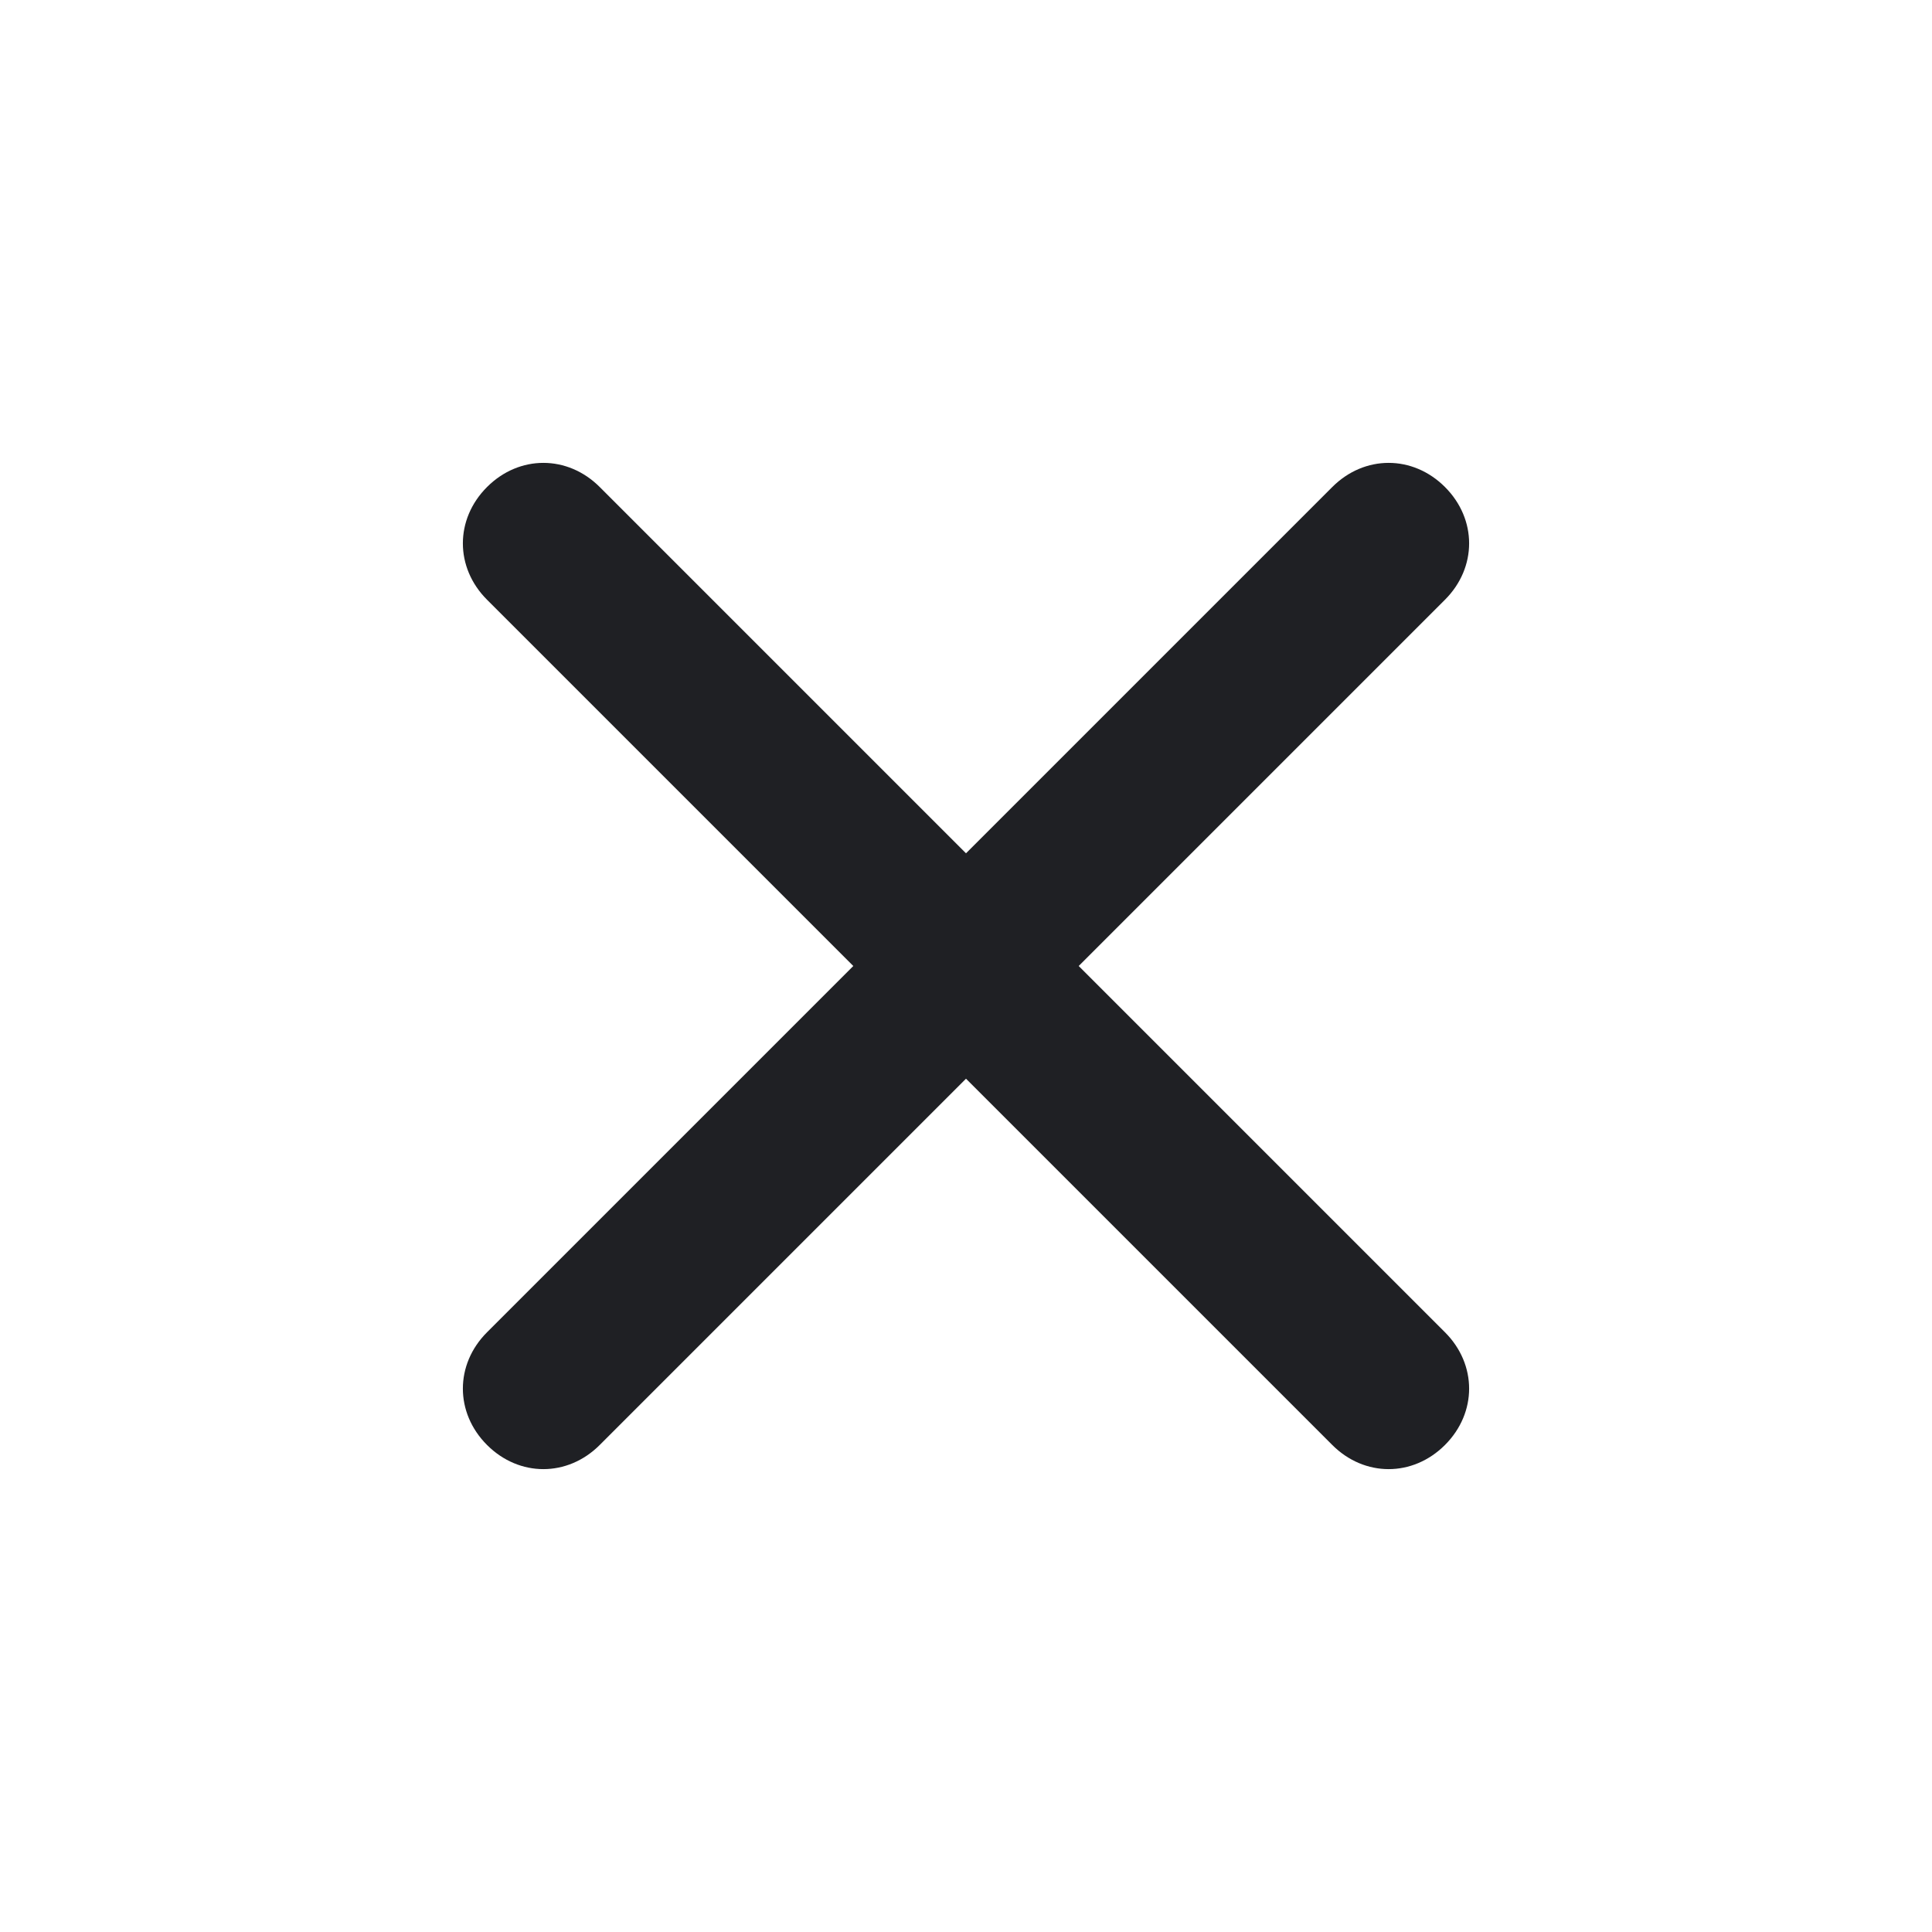
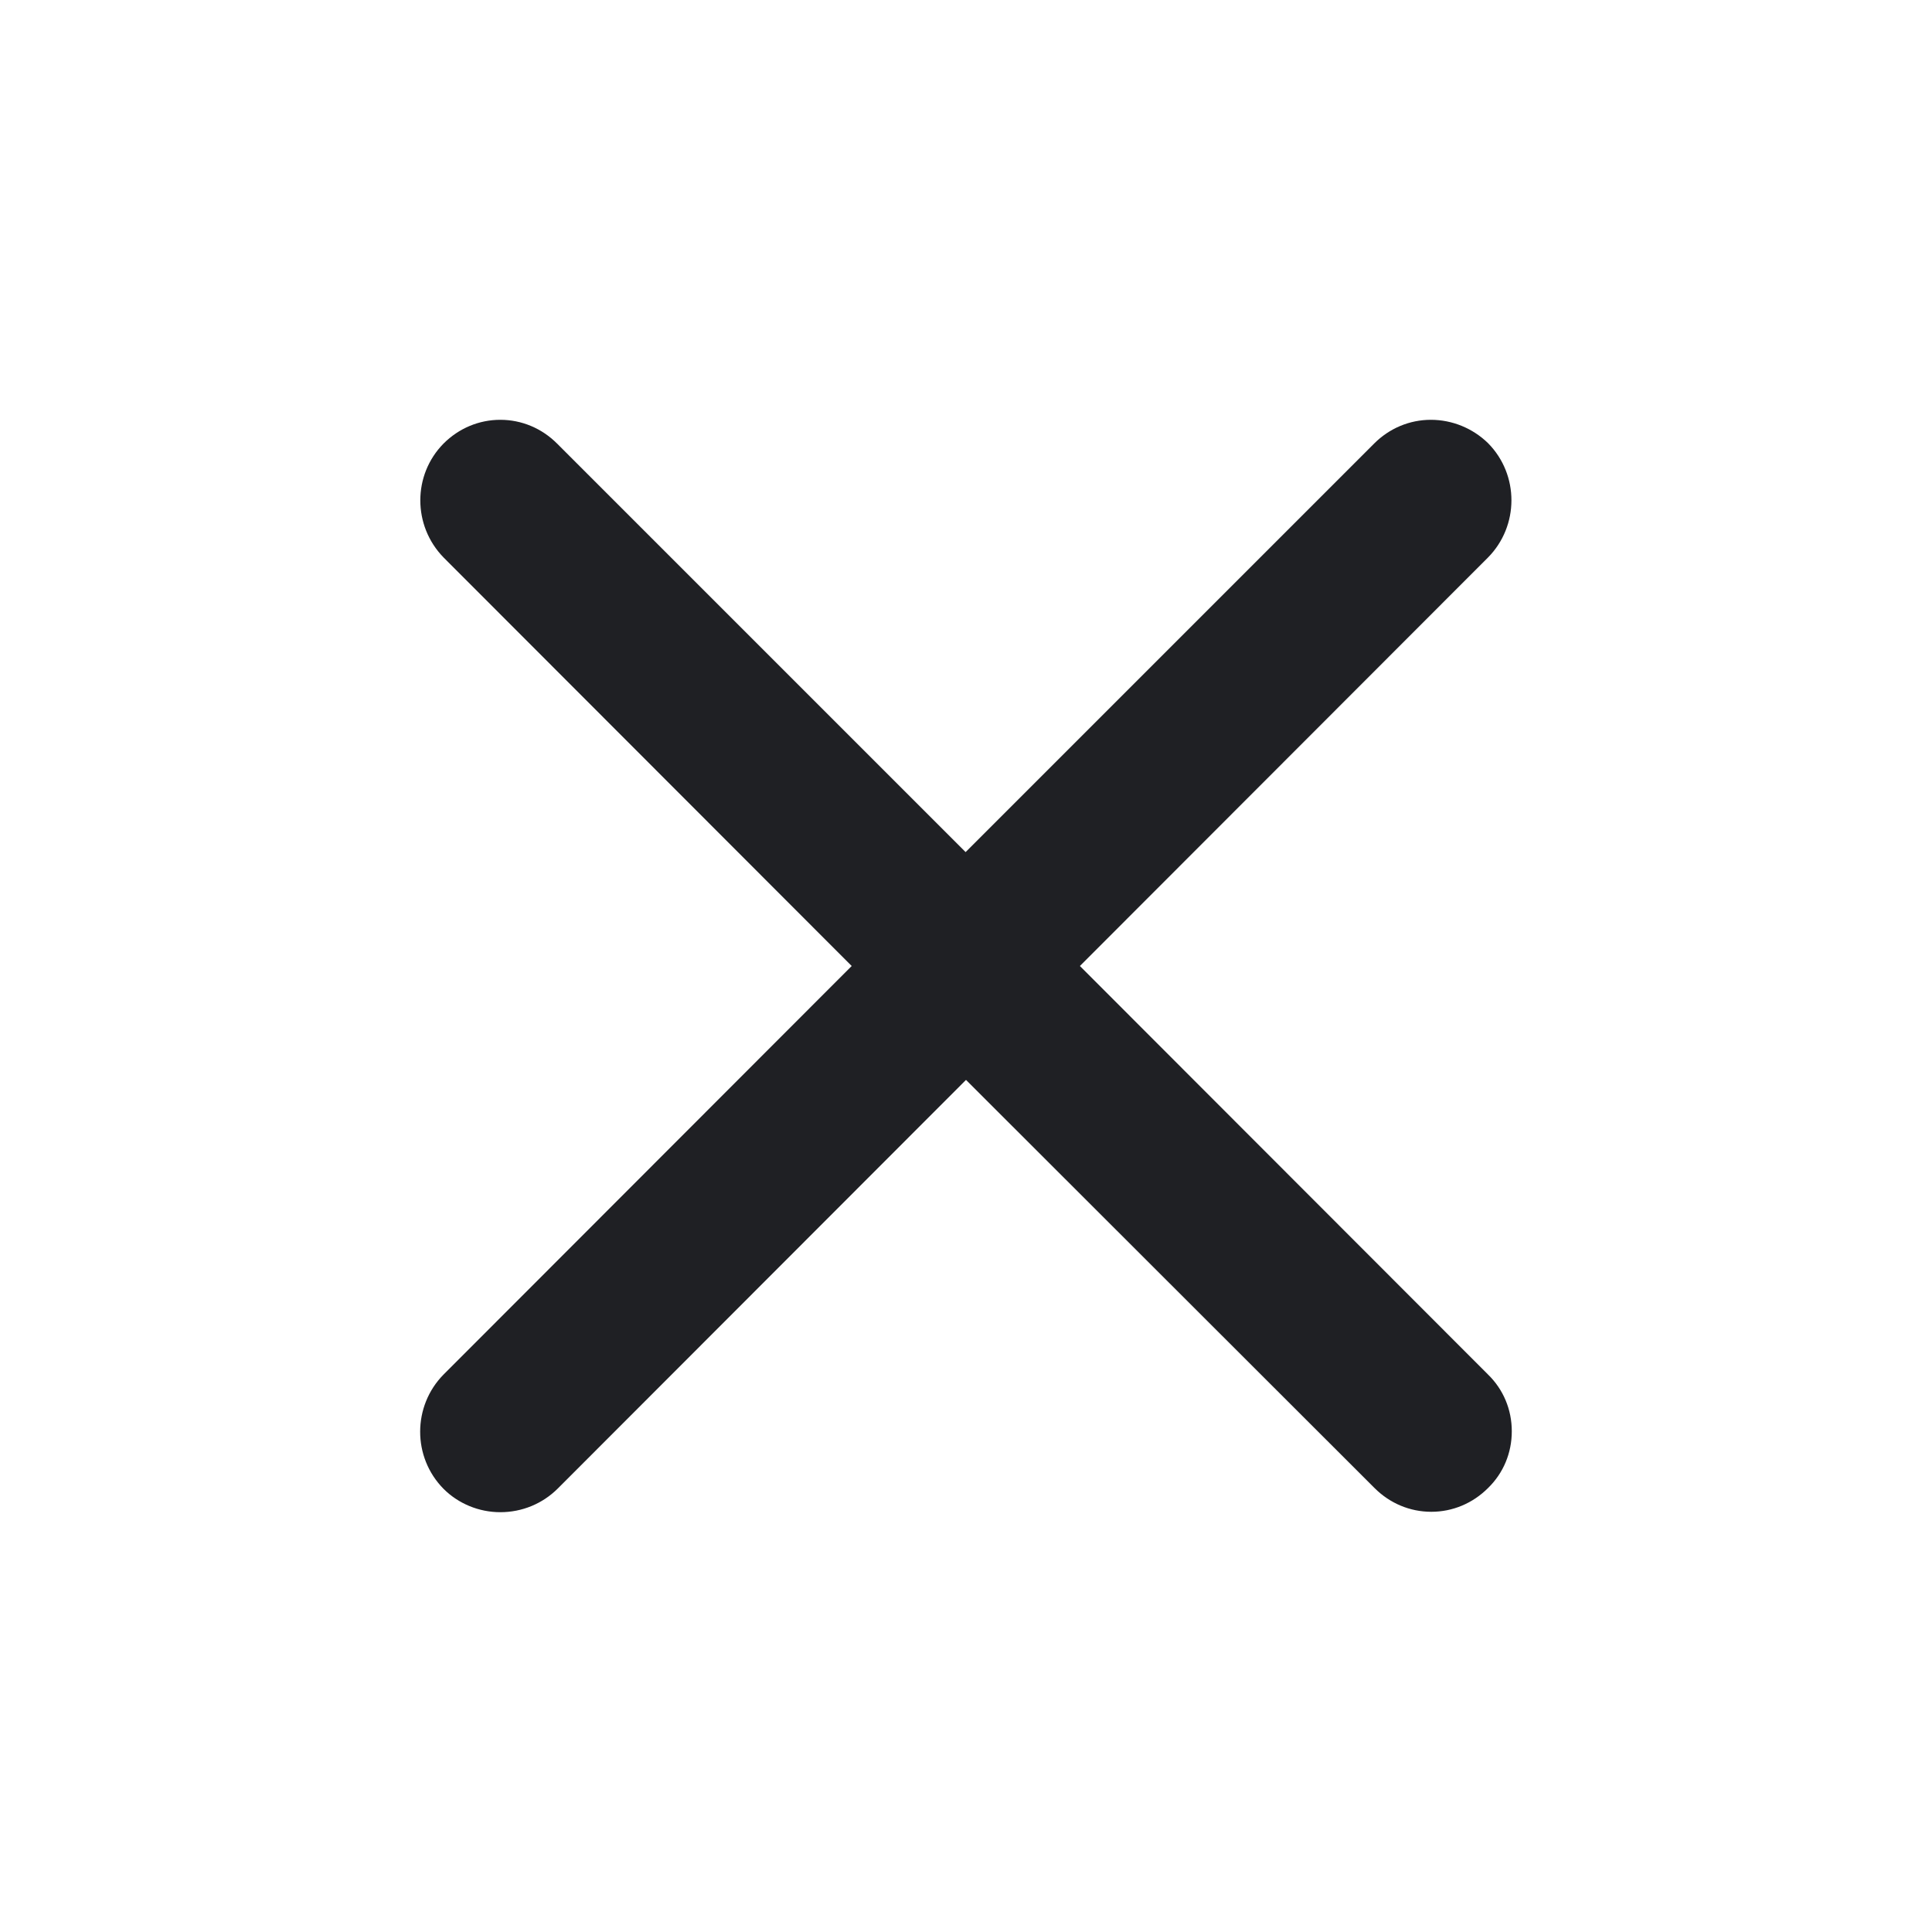
<svg xmlns="http://www.w3.org/2000/svg" width="48" height="48" viewBox="0 0 48 48" fill="none">
-   <path d="M35.9 12.1C35.1 11.3 33.9 11.3 33.1 12.1L24 21.2L14.9 12.1C14.1 11.3 12.9 11.3 12.1 12.1C11.3 12.9 11.3 14.1 12.1 14.9L21.2 24L12.1 33.1C11.3 33.9 11.3 35.1 12.1 35.9C12.5 36.3 13 36.5 13.5 36.5C14 36.5 14.5 36.3 14.9 35.9L24 26.8L33.1 35.9C33.5 36.3 34 36.5 34.5 36.5C35 36.5 35.5 36.3 35.9 35.9C36.7 35.1 36.7 33.9 35.9 33.1L26.8 24L35.9 14.9C36.7 14.1 36.7 12.9 35.9 12.1V12.1Z" fill="#1F2024" />
+   <path d="M12.43 37.57C11.9 37.57 11.39 37.36 11.02 36.99C10.24 36.2 10.25 34.93 11.02 34.15L21.16 24L11.02 13.85C10.25 13.06 10.25 11.8 11.02 11.02C11.4 10.64 11.9 10.43 12.43 10.43C12.96 10.43 13.46 10.64 13.84 11.02L23.99 21.17L34.14 11.02C34.52 10.64 35.02 10.43 35.55 10.43C36.08 10.43 36.59 10.64 36.97 11.01C37.75 11.8 37.74 13.07 36.97 13.85L26.83 24L36.97 34.15C37.35 34.52 37.56 35.02 37.56 35.56C37.56 36.1 37.35 36.6 36.97 36.97C36.59 37.35 36.09 37.56 35.56 37.56C35.03 37.56 34.53 37.35 34.15 36.97L24 26.83L13.86 36.98C13.48 37.36 12.97 37.57 12.43 37.57Z" fill="#1F2024" />
</svg>
